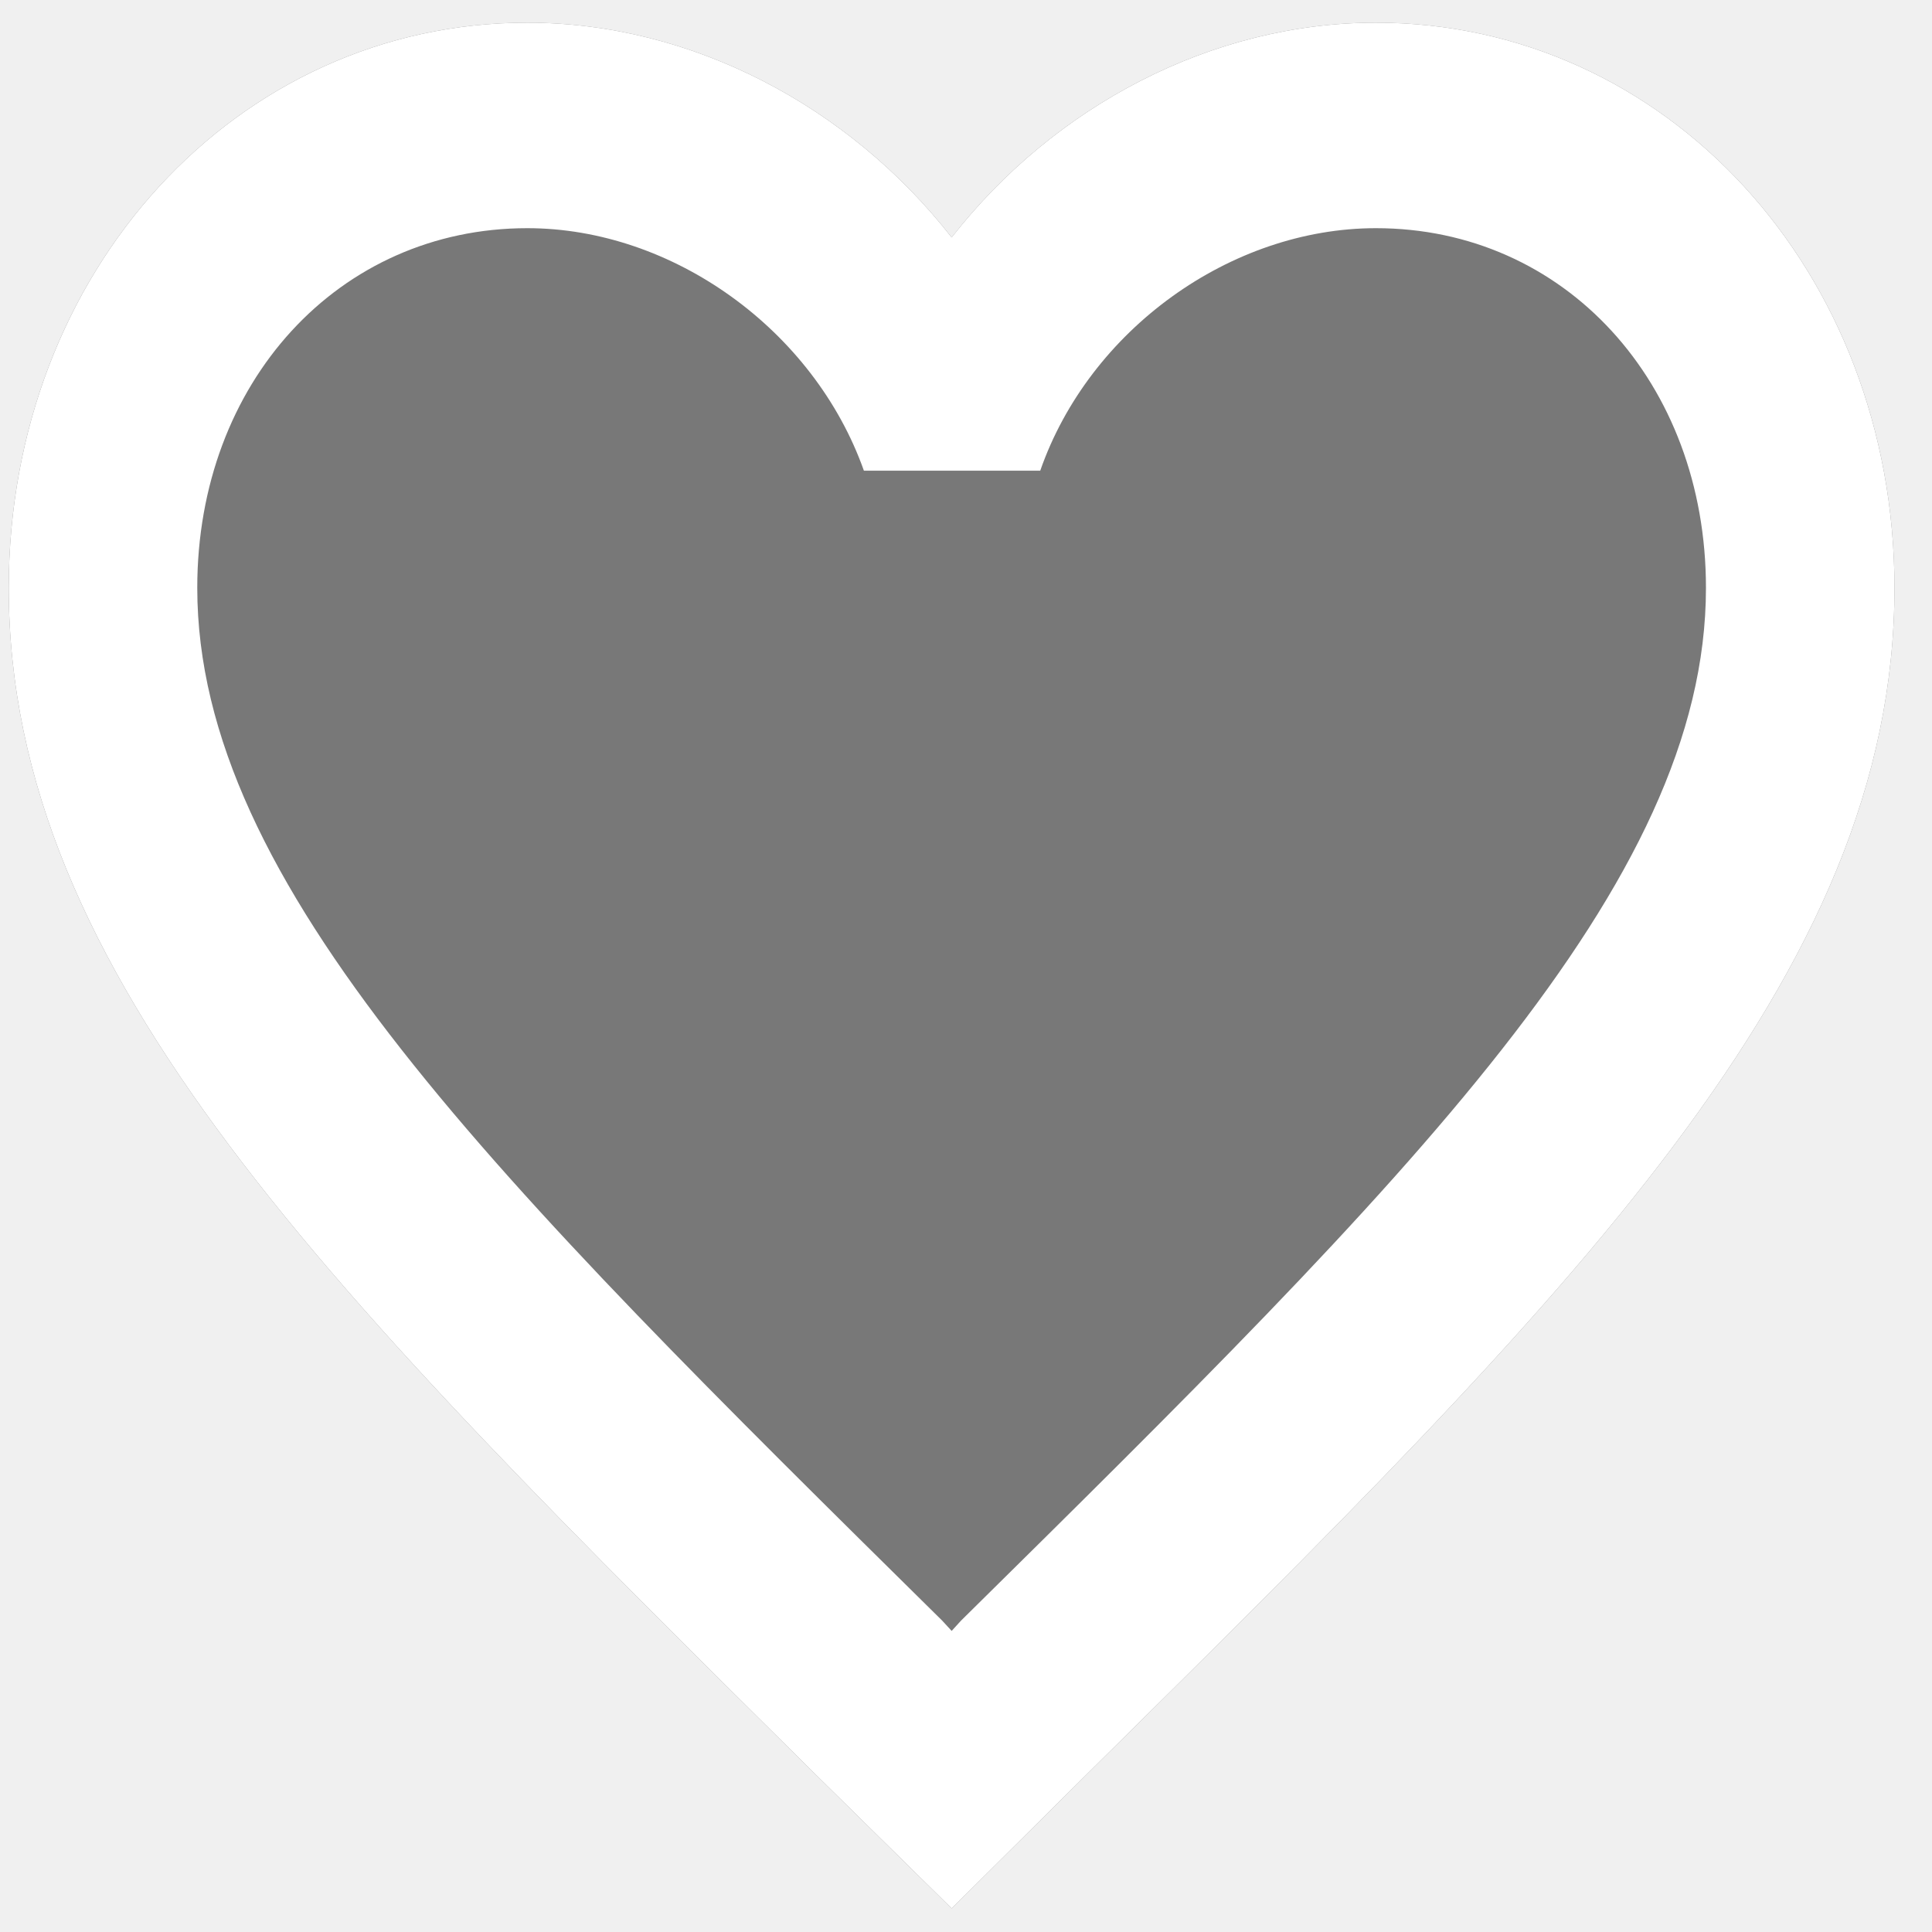
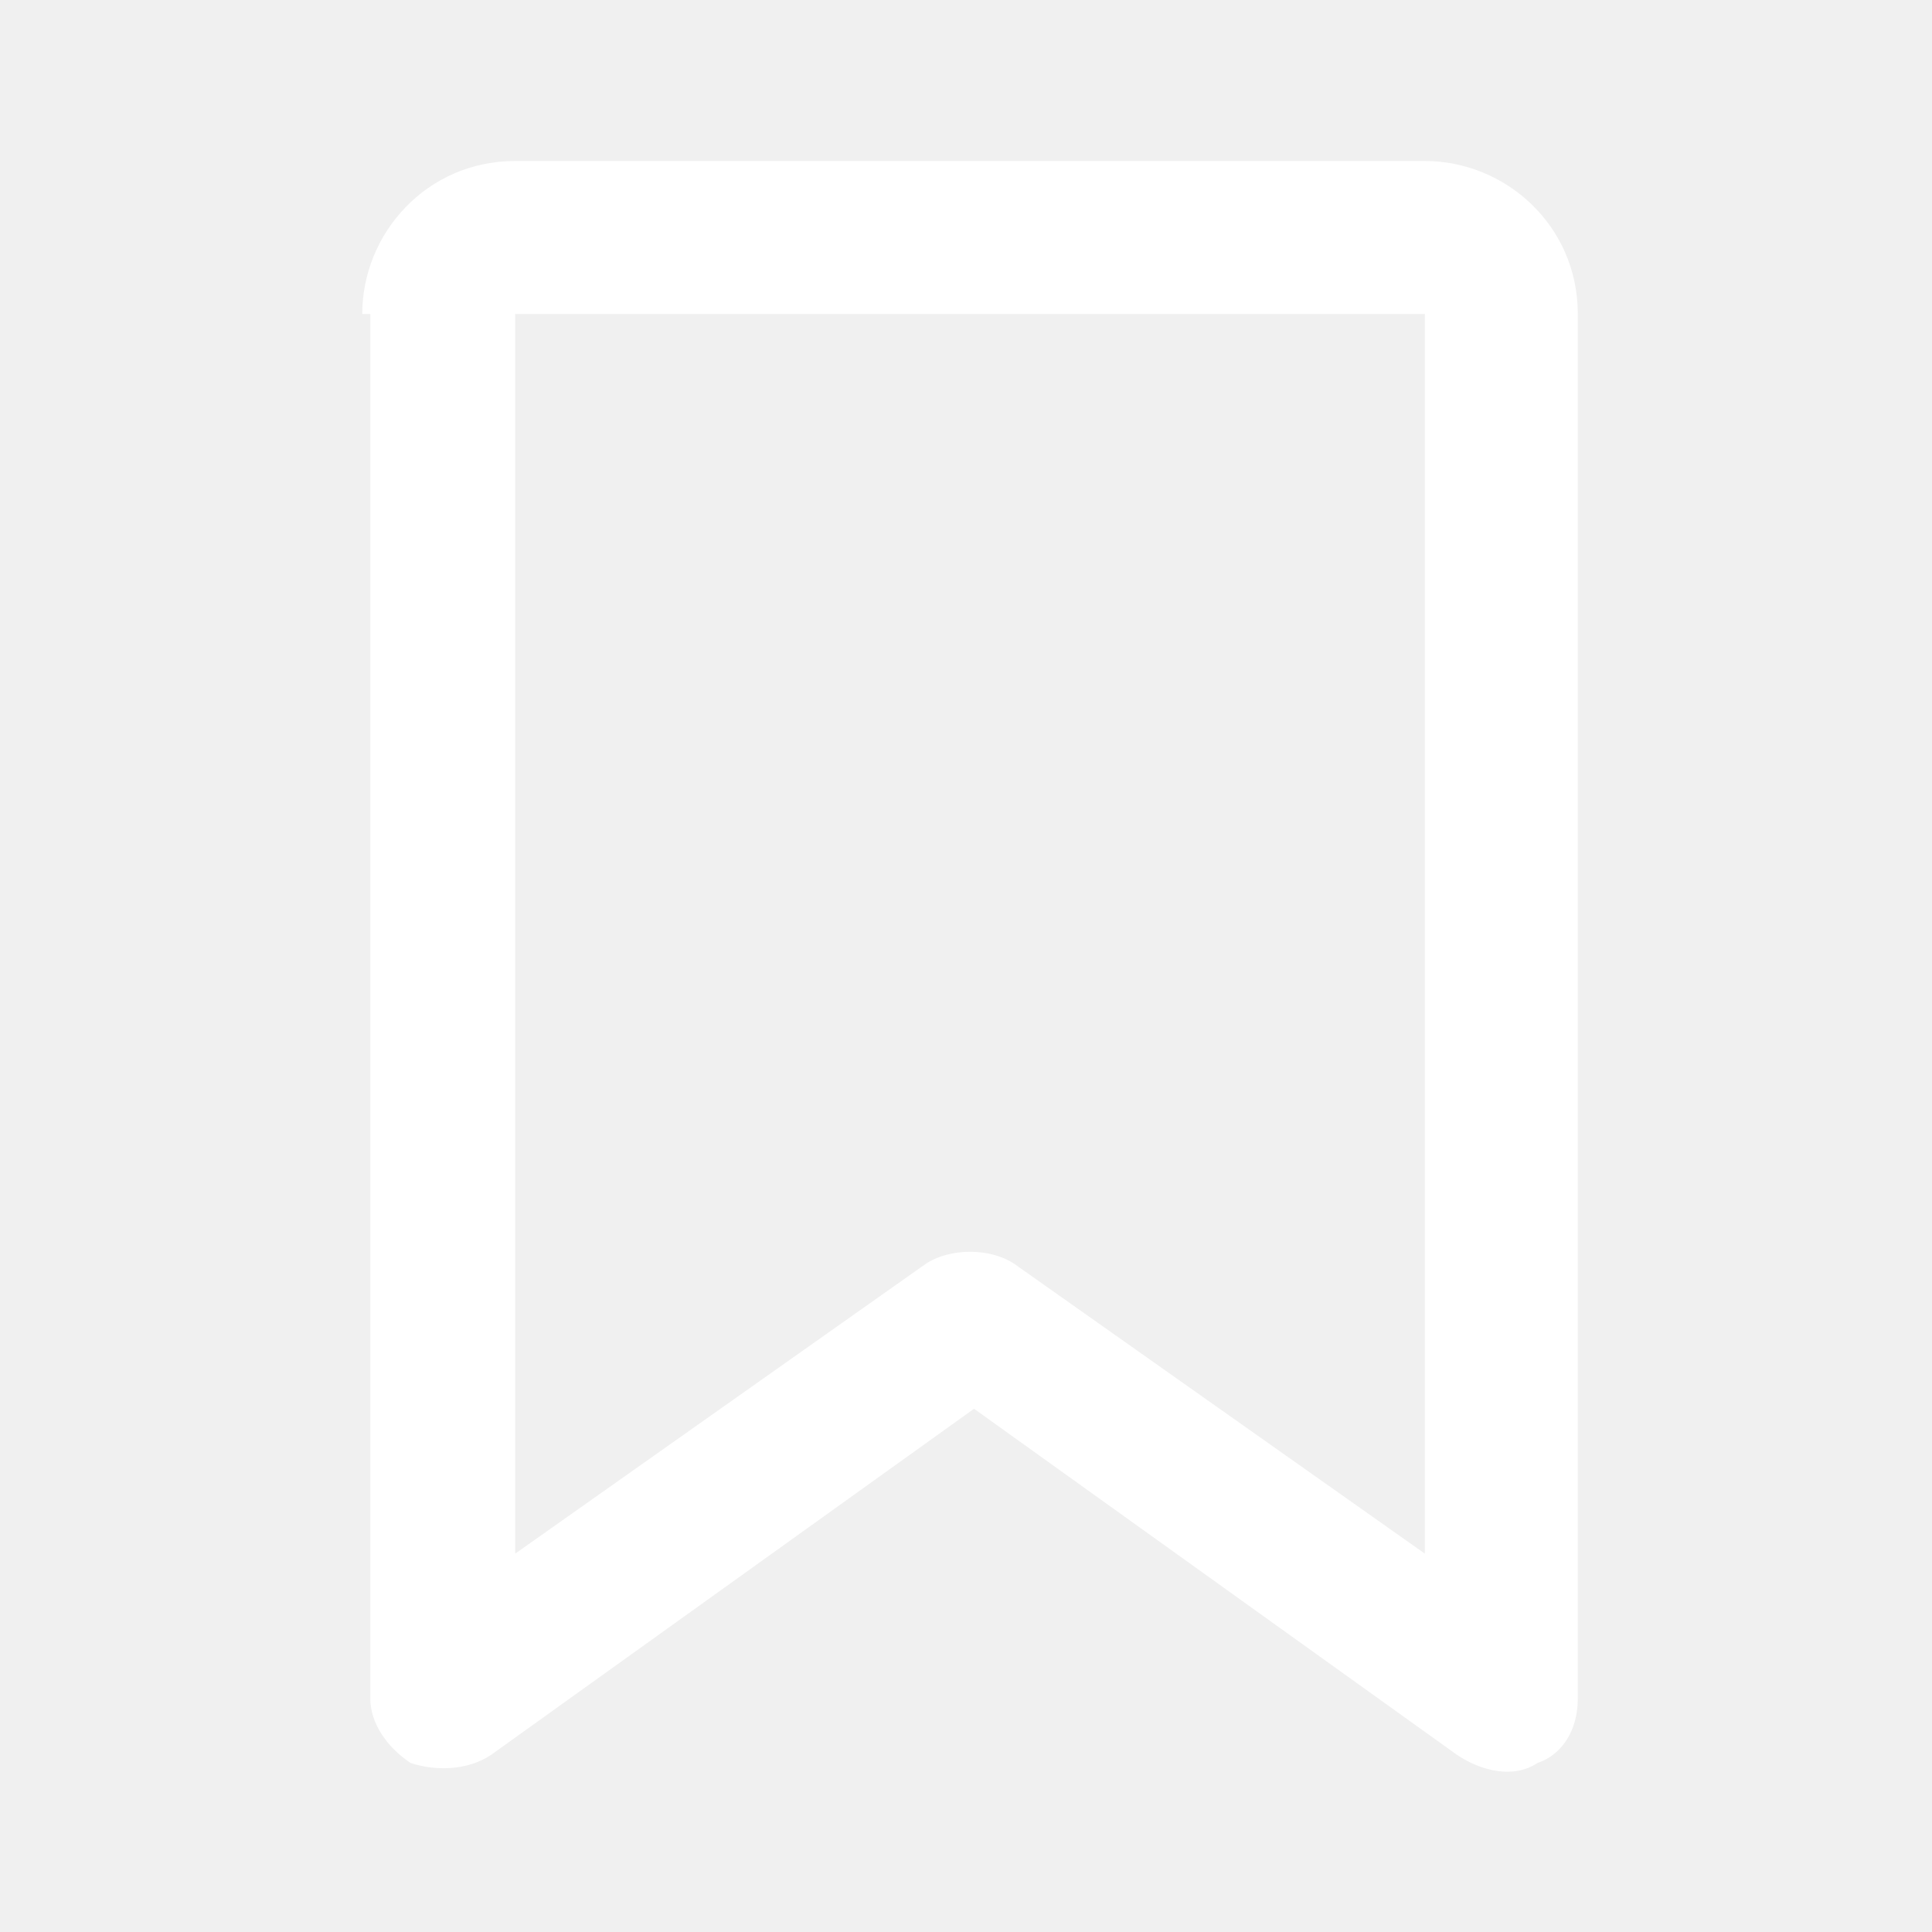
- <svg xmlns="http://www.w3.org/2000/svg" width="19" height="19" viewBox="0 0 19 19" fill="none">
-   <path d="M13.531 0.223C11.918 0.223 10.369 1.041 9.359 2.335C8.348 1.041 6.799 0.223 5.186 0.223C2.33 0.223 0.086 2.668 0.086 5.781C0.086 9.601 3.239 12.714 8.014 17.444L9.359 18.768L10.703 17.434C15.479 12.714 18.631 9.601 18.631 5.781C18.631 2.668 16.387 0.223 13.531 0.223Z" fill="black" fill-opacity="0.5" />
-   <path d="M13.531 0.223C11.918 0.223 10.369 1.041 9.359 2.335C8.348 1.041 6.799 0.223 5.186 0.223C2.33 0.223 0.086 2.668 0.086 5.781C0.086 9.601 3.239 12.714 8.014 17.444L9.359 18.768L10.703 17.434C15.479 12.714 18.631 9.601 18.631 5.781C18.631 2.668 16.387 0.223 13.531 0.223ZM9.451 15.938L9.359 16.039L9.266 15.938C4.852 11.582 1.94 8.702 1.94 5.781C1.94 3.76 3.331 2.244 5.186 2.244C6.614 2.244 8.005 3.244 8.496 4.629H10.23C10.712 3.244 12.103 2.244 13.531 2.244C15.386 2.244 16.777 3.76 16.777 5.781C16.777 8.702 13.865 11.582 9.451 15.938Z" fill="white" />
+ <svg xmlns="http://www.w3.org/2000/svg" version="1.1" id="레이어_1" x="0px" y="0px" viewBox="0 0 24 24" style="enable-background:new 0 0 24 24;" xml:space="preserve">
+   <style type="text/css">
+ 	.st0{fill:#FFFFFF;}
+ </style>
+   <path class="st0" d="M4.5,3.9c0-1,0.8-1.9,1.9-1.9v1.9v15.4l5.1-3.6c0.3-0.2,0.8-0.2,1.1,0l5.1,3.6V3.9H6.4V2h11.3  c1,0,1.9,0.8,1.9,1.9v17.2c0,0.4-0.2,0.7-0.5,0.8c-0.3,0.2-0.7,0.1-1-0.1l-6-4.3l-6,4.3c-0.3,0.2-0.7,0.2-1,0.1  c-0.3-0.2-0.5-0.5-0.5-0.8V3.9z" />
</svg>
